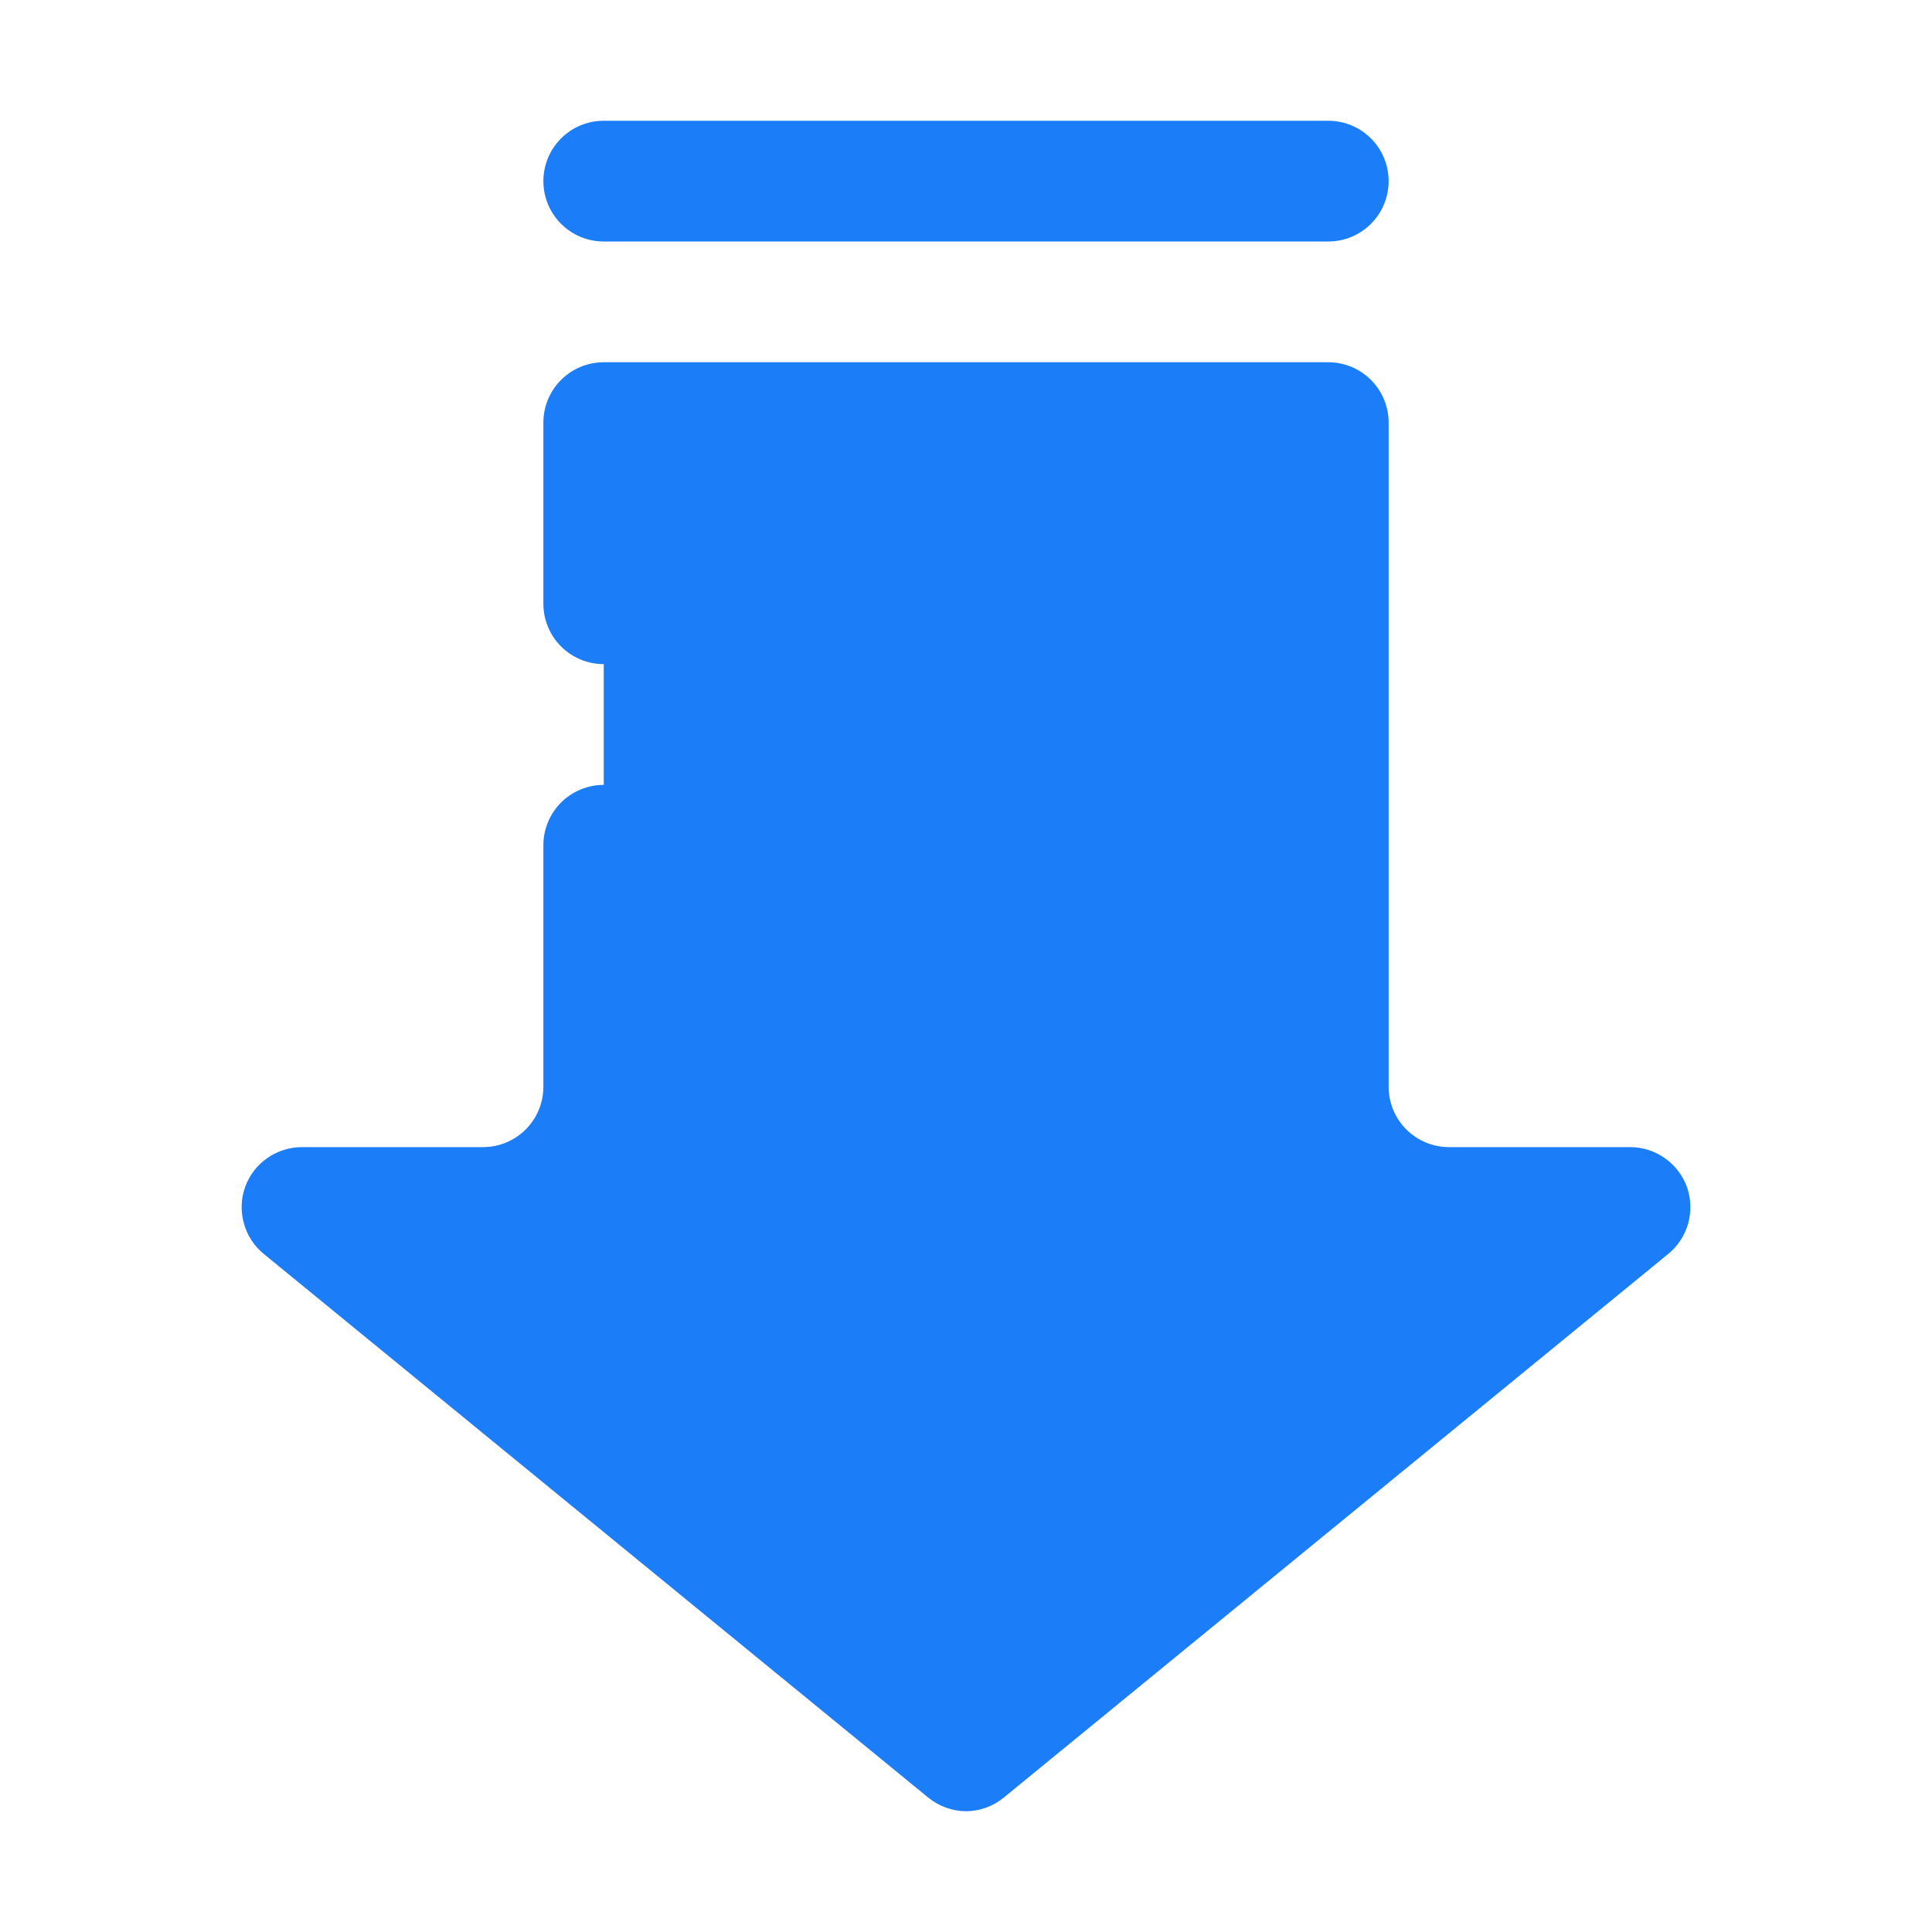
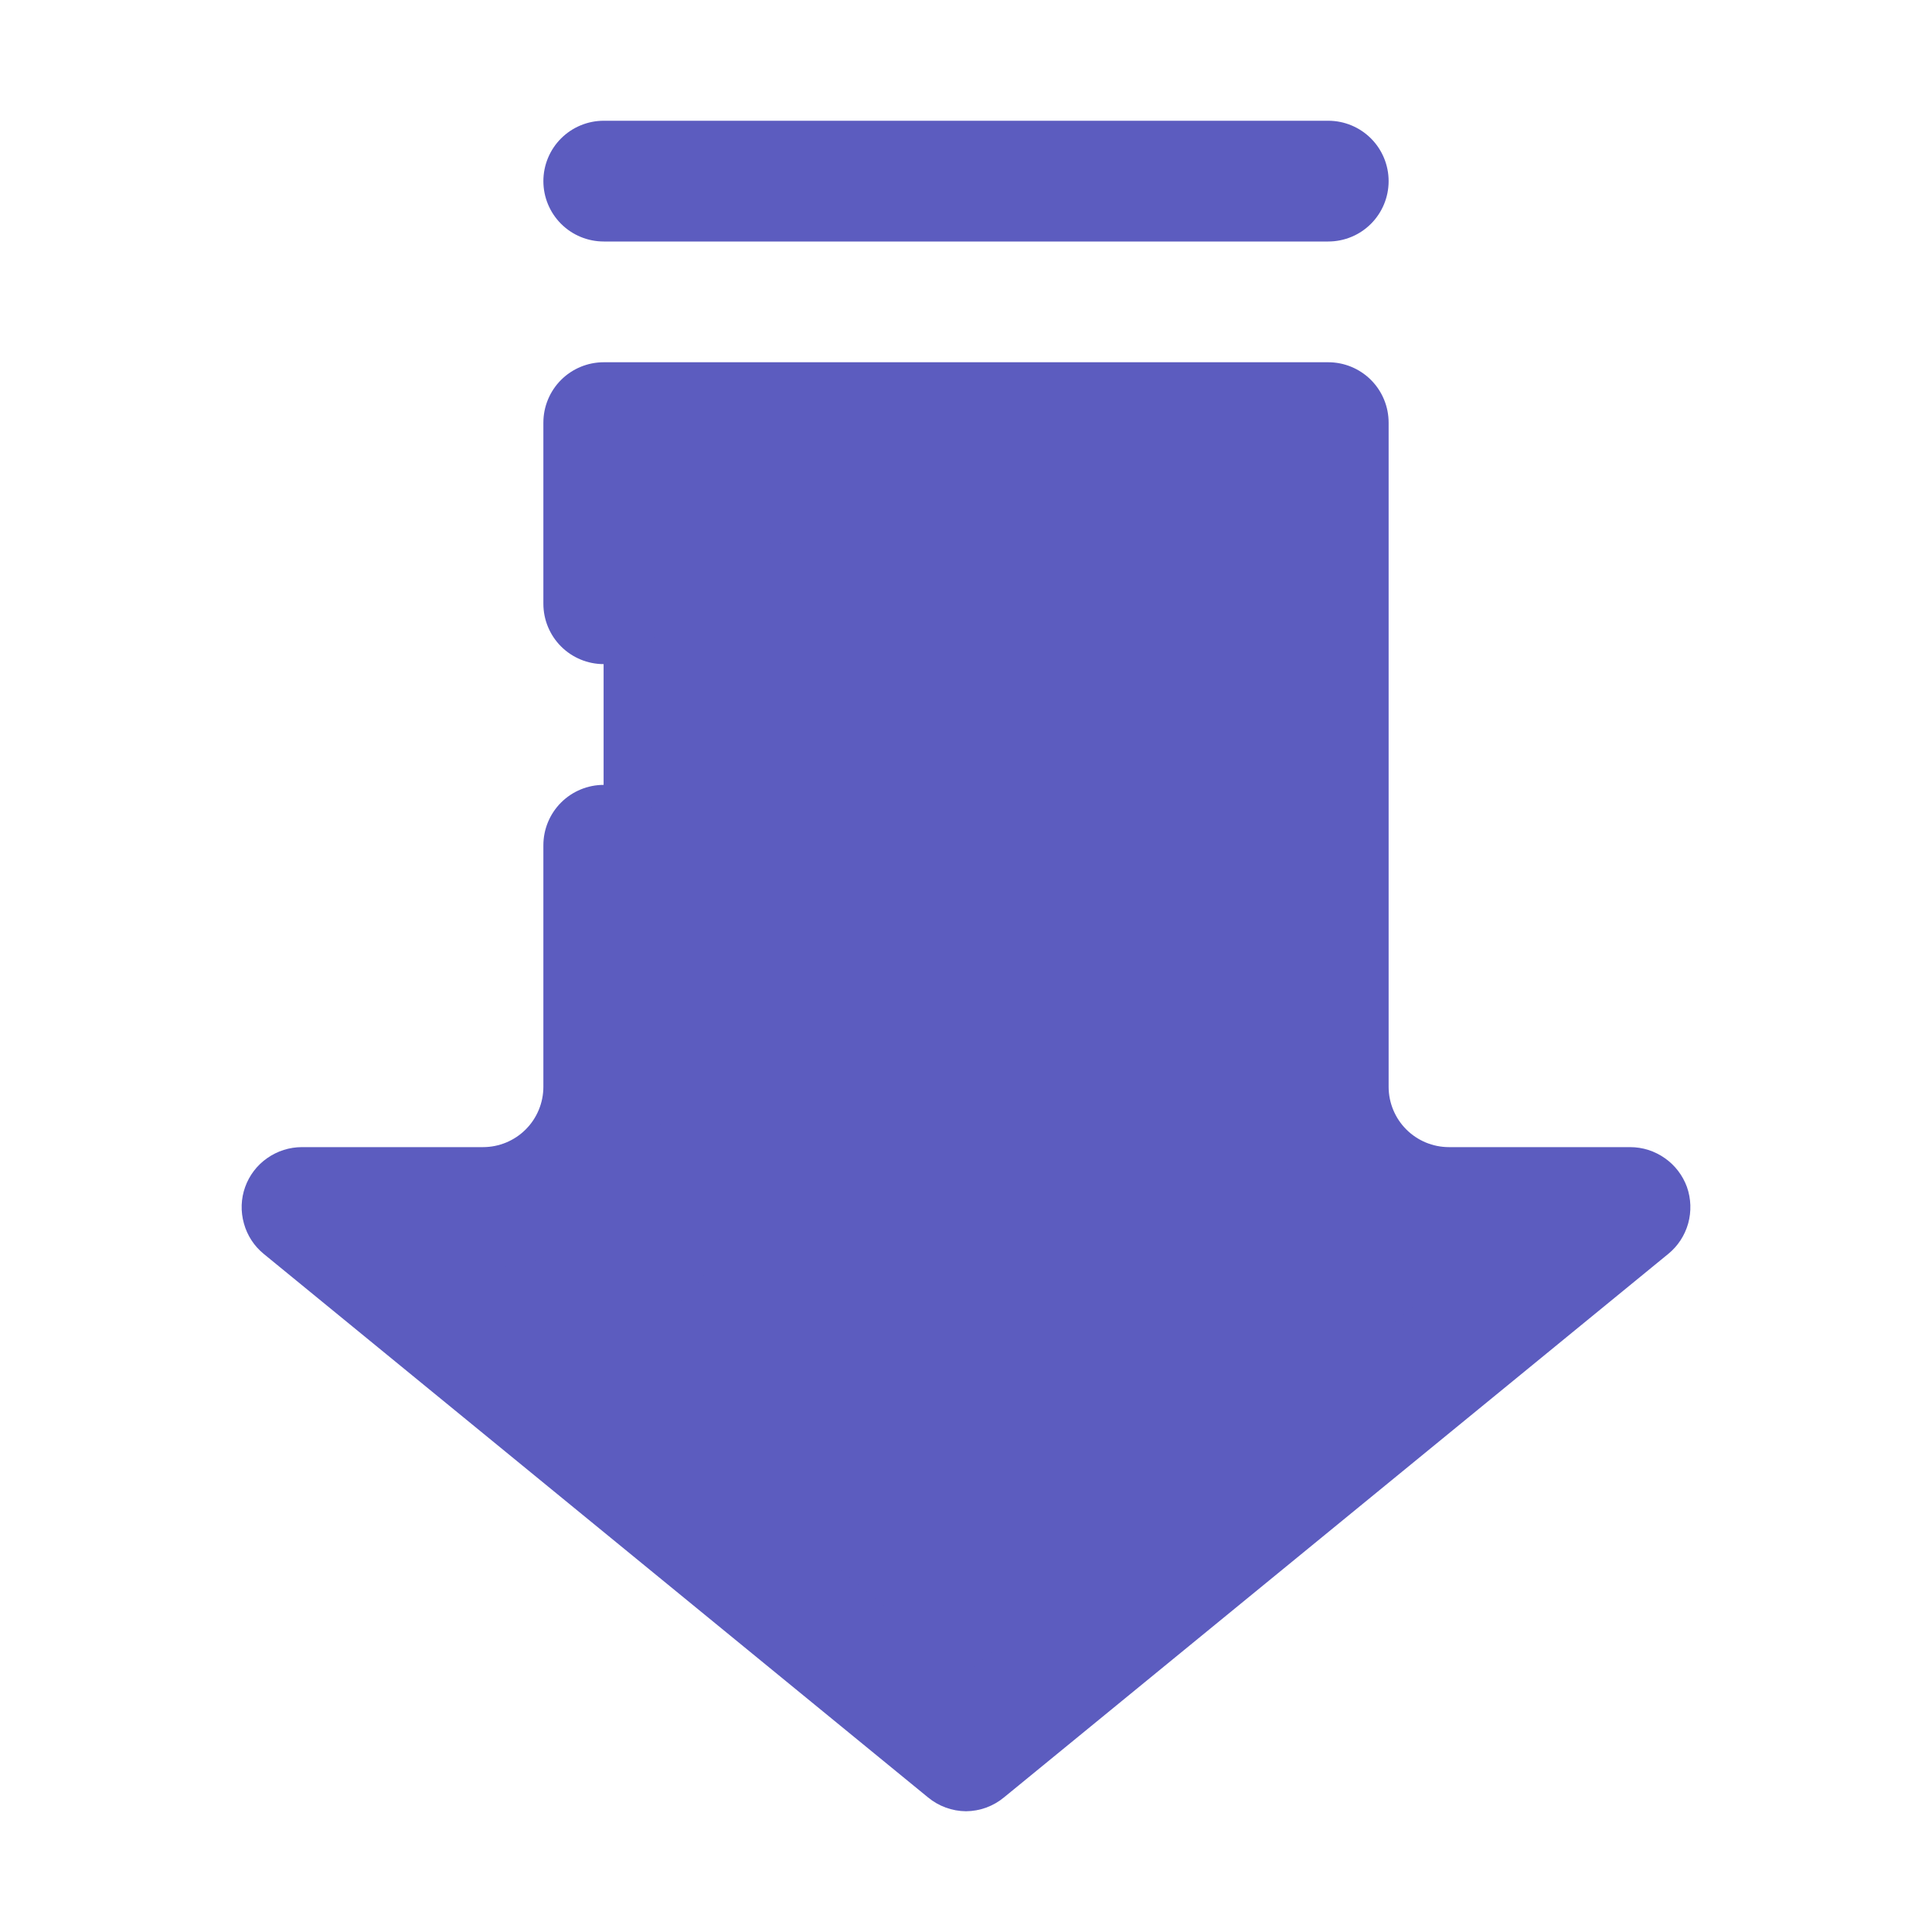
- <svg xmlns="http://www.w3.org/2000/svg" width="20" height="20" viewBox="0 0 20 20" fill="none">
-   <path d="M16.875 12.5L10 18.125L3.125 12.5H5C5.332 12.5 5.649 12.368 5.884 12.134C6.118 11.899 6.25 11.582 6.25 11.25V4.375H13.75V11.25C13.75 11.582 13.882 11.899 14.116 12.134C14.351 12.368 14.668 12.5 15 12.5H16.875Z" fill="#EDFAFF" />
-   <path d="M13.75 11.25V4.375H6.25V11.25C6.25 11.582 6.118 11.899 5.884 12.134C5.649 12.368 5.332 12.5 5 12.5H3.125L10 18.125L16.875 12.5H15C14.668 12.5 14.351 12.368 14.116 12.134C13.882 11.899 13.75 11.582 13.75 11.25Z" fill="#1C7DF8" />
-   <path d="M4.65 13.75L10 18.125L15.587 13.556C15.408 13.444 15.26 13.289 15.158 13.104C15.055 12.919 15.001 12.711 15 12.5C14.668 12.5 14.35 12.368 14.116 12.134C13.882 11.899 13.75 11.582 13.75 11.25V5.625H8.125C7.959 5.625 7.8 5.691 7.683 5.808C7.566 5.925 7.5 6.084 7.5 6.25V12.5C7.5 12.832 7.368 13.149 7.134 13.384C6.899 13.618 6.581 13.75 6.25 13.75H4.65Z" fill="#1C7DF8" />
-   <path d="M10 18.75C9.856 18.749 9.717 18.698 9.606 18.606L2.731 12.981C2.631 12.9 2.559 12.789 2.525 12.665C2.49 12.541 2.494 12.409 2.538 12.287C2.581 12.167 2.661 12.062 2.766 11.989C2.871 11.915 2.997 11.875 3.125 11.875H5C5.166 11.875 5.325 11.809 5.442 11.692C5.559 11.575 5.625 11.416 5.625 11.25V8.75C5.625 8.584 5.691 8.425 5.808 8.308C5.925 8.191 6.084 8.125 6.25 8.125C6.416 8.125 6.575 8.191 6.692 8.308C6.809 8.425 6.875 8.584 6.875 8.75V11.25C6.875 11.747 6.678 12.224 6.326 12.576C5.974 12.928 5.497 13.125 5 13.125H4.875L10 17.319L15.125 13.125H15C14.503 13.125 14.026 12.928 13.674 12.576C13.323 12.224 13.125 11.747 13.125 11.25V5H6.875V6.25C6.875 6.416 6.809 6.575 6.692 6.692C6.575 6.809 6.416 6.875 6.25 6.875C6.084 6.875 5.925 6.809 5.808 6.692C5.691 6.575 5.625 6.416 5.625 6.25V4.375C5.625 4.209 5.691 4.05 5.808 3.933C5.925 3.816 6.084 3.75 6.25 3.75H13.75C13.916 3.75 14.075 3.816 14.192 3.933C14.309 4.05 14.375 4.209 14.375 4.375V11.25C14.375 11.416 14.441 11.575 14.558 11.692C14.675 11.809 14.834 11.875 15 11.875H16.875C17.004 11.875 17.129 11.915 17.234 11.989C17.339 12.062 17.419 12.167 17.463 12.287C17.506 12.409 17.51 12.541 17.476 12.665C17.441 12.789 17.369 12.9 17.269 12.981L10.394 18.606C10.283 18.698 10.144 18.749 10 18.75ZM13.75 2.5H6.25C6.084 2.5 5.925 2.434 5.808 2.317C5.691 2.2 5.625 2.041 5.625 1.875C5.625 1.709 5.691 1.55 5.808 1.433C5.925 1.316 6.084 1.25 6.25 1.25H13.75C13.916 1.25 14.075 1.316 14.192 1.433C14.309 1.55 14.375 1.709 14.375 1.875C14.375 2.041 14.309 2.2 14.192 2.317C14.075 2.434 13.916 2.5 13.75 2.5Z" fill="#1C7DF8" />
+ <svg xmlns="http://www.w3.org/2000/svg" width="20" height="20" viewBox="0 0 20 20" fill="#5C5CBF">
+   <path d="M16.875 12.5L10 18.125L3.125 12.5H5C5.332 12.5 5.649 12.368 5.884 12.134C6.118 11.899 6.25 11.582 6.25 11.25V4.375H13.75V11.25C13.75 11.582 13.882 11.899 14.116 12.134C14.351 12.368 14.668 12.5 15 12.5H16.875Z" fill="#5C5CBF" />
+   <path d="M13.75 11.25V4.375H6.25V11.25C6.25 11.582 6.118 11.899 5.884 12.134C5.649 12.368 5.332 12.5 5 12.5H3.125L10 18.125L16.875 12.5H15C14.668 12.5 14.351 12.368 14.116 12.134C13.882 11.899 13.75 11.582 13.75 11.25Z" fill="#5C5CBF" />
+   <path d="M4.65 13.75L10 18.125L15.587 13.556C15.408 13.444 15.26 13.289 15.158 13.104C15.055 12.919 15.001 12.711 15 12.5C14.668 12.5 14.35 12.368 14.116 12.134C13.882 11.899 13.75 11.582 13.75 11.25V5.625H8.125C7.959 5.625 7.8 5.691 7.683 5.808C7.566 5.925 7.5 6.084 7.5 6.25V12.5C7.5 12.832 7.368 13.149 7.134 13.384C6.899 13.618 6.581 13.75 6.25 13.75H4.65Z" fill="#5C5CBF" />
+   <path d="M10 18.75C9.856 18.749 9.717 18.698 9.606 18.606L2.731 12.981C2.631 12.9 2.559 12.789 2.525 12.665C2.49 12.541 2.494 12.409 2.538 12.287C2.581 12.167 2.661 12.062 2.766 11.989C2.871 11.915 2.997 11.875 3.125 11.875H5C5.166 11.875 5.325 11.809 5.442 11.692C5.559 11.575 5.625 11.416 5.625 11.25V8.75C5.625 8.584 5.691 8.425 5.808 8.308C5.925 8.191 6.084 8.125 6.25 8.125C6.416 8.125 6.575 8.191 6.692 8.308C6.809 8.425 6.875 8.584 6.875 8.75V11.25C6.875 11.747 6.678 12.224 6.326 12.576C5.974 12.928 5.497 13.125 5 13.125H4.875L10 17.319L15.125 13.125H15C14.503 13.125 14.026 12.928 13.674 12.576C13.323 12.224 13.125 11.747 13.125 11.25V5H6.875V6.25C6.875 6.416 6.809 6.575 6.692 6.692C6.575 6.809 6.416 6.875 6.25 6.875C6.084 6.875 5.925 6.809 5.808 6.692C5.691 6.575 5.625 6.416 5.625 6.25V4.375C5.625 4.209 5.691 4.05 5.808 3.933C5.925 3.816 6.084 3.75 6.25 3.75H13.75C13.916 3.75 14.075 3.816 14.192 3.933C14.309 4.05 14.375 4.209 14.375 4.375V11.25C14.375 11.416 14.441 11.575 14.558 11.692C14.675 11.809 14.834 11.875 15 11.875H16.875C17.004 11.875 17.129 11.915 17.234 11.989C17.339 12.062 17.419 12.167 17.463 12.287C17.506 12.409 17.51 12.541 17.476 12.665C17.441 12.789 17.369 12.9 17.269 12.981L10.394 18.606C10.283 18.698 10.144 18.749 10 18.75ZM13.75 2.5H6.25C6.084 2.5 5.925 2.434 5.808 2.317C5.691 2.2 5.625 2.041 5.625 1.875C5.625 1.709 5.691 1.55 5.808 1.433C5.925 1.316 6.084 1.25 6.25 1.25H13.75C13.916 1.25 14.075 1.316 14.192 1.433C14.309 1.55 14.375 1.709 14.375 1.875C14.375 2.041 14.309 2.2 14.192 2.317C14.075 2.434 13.916 2.5 13.75 2.5Z" fill="#5C5CBF" />
</svg>
